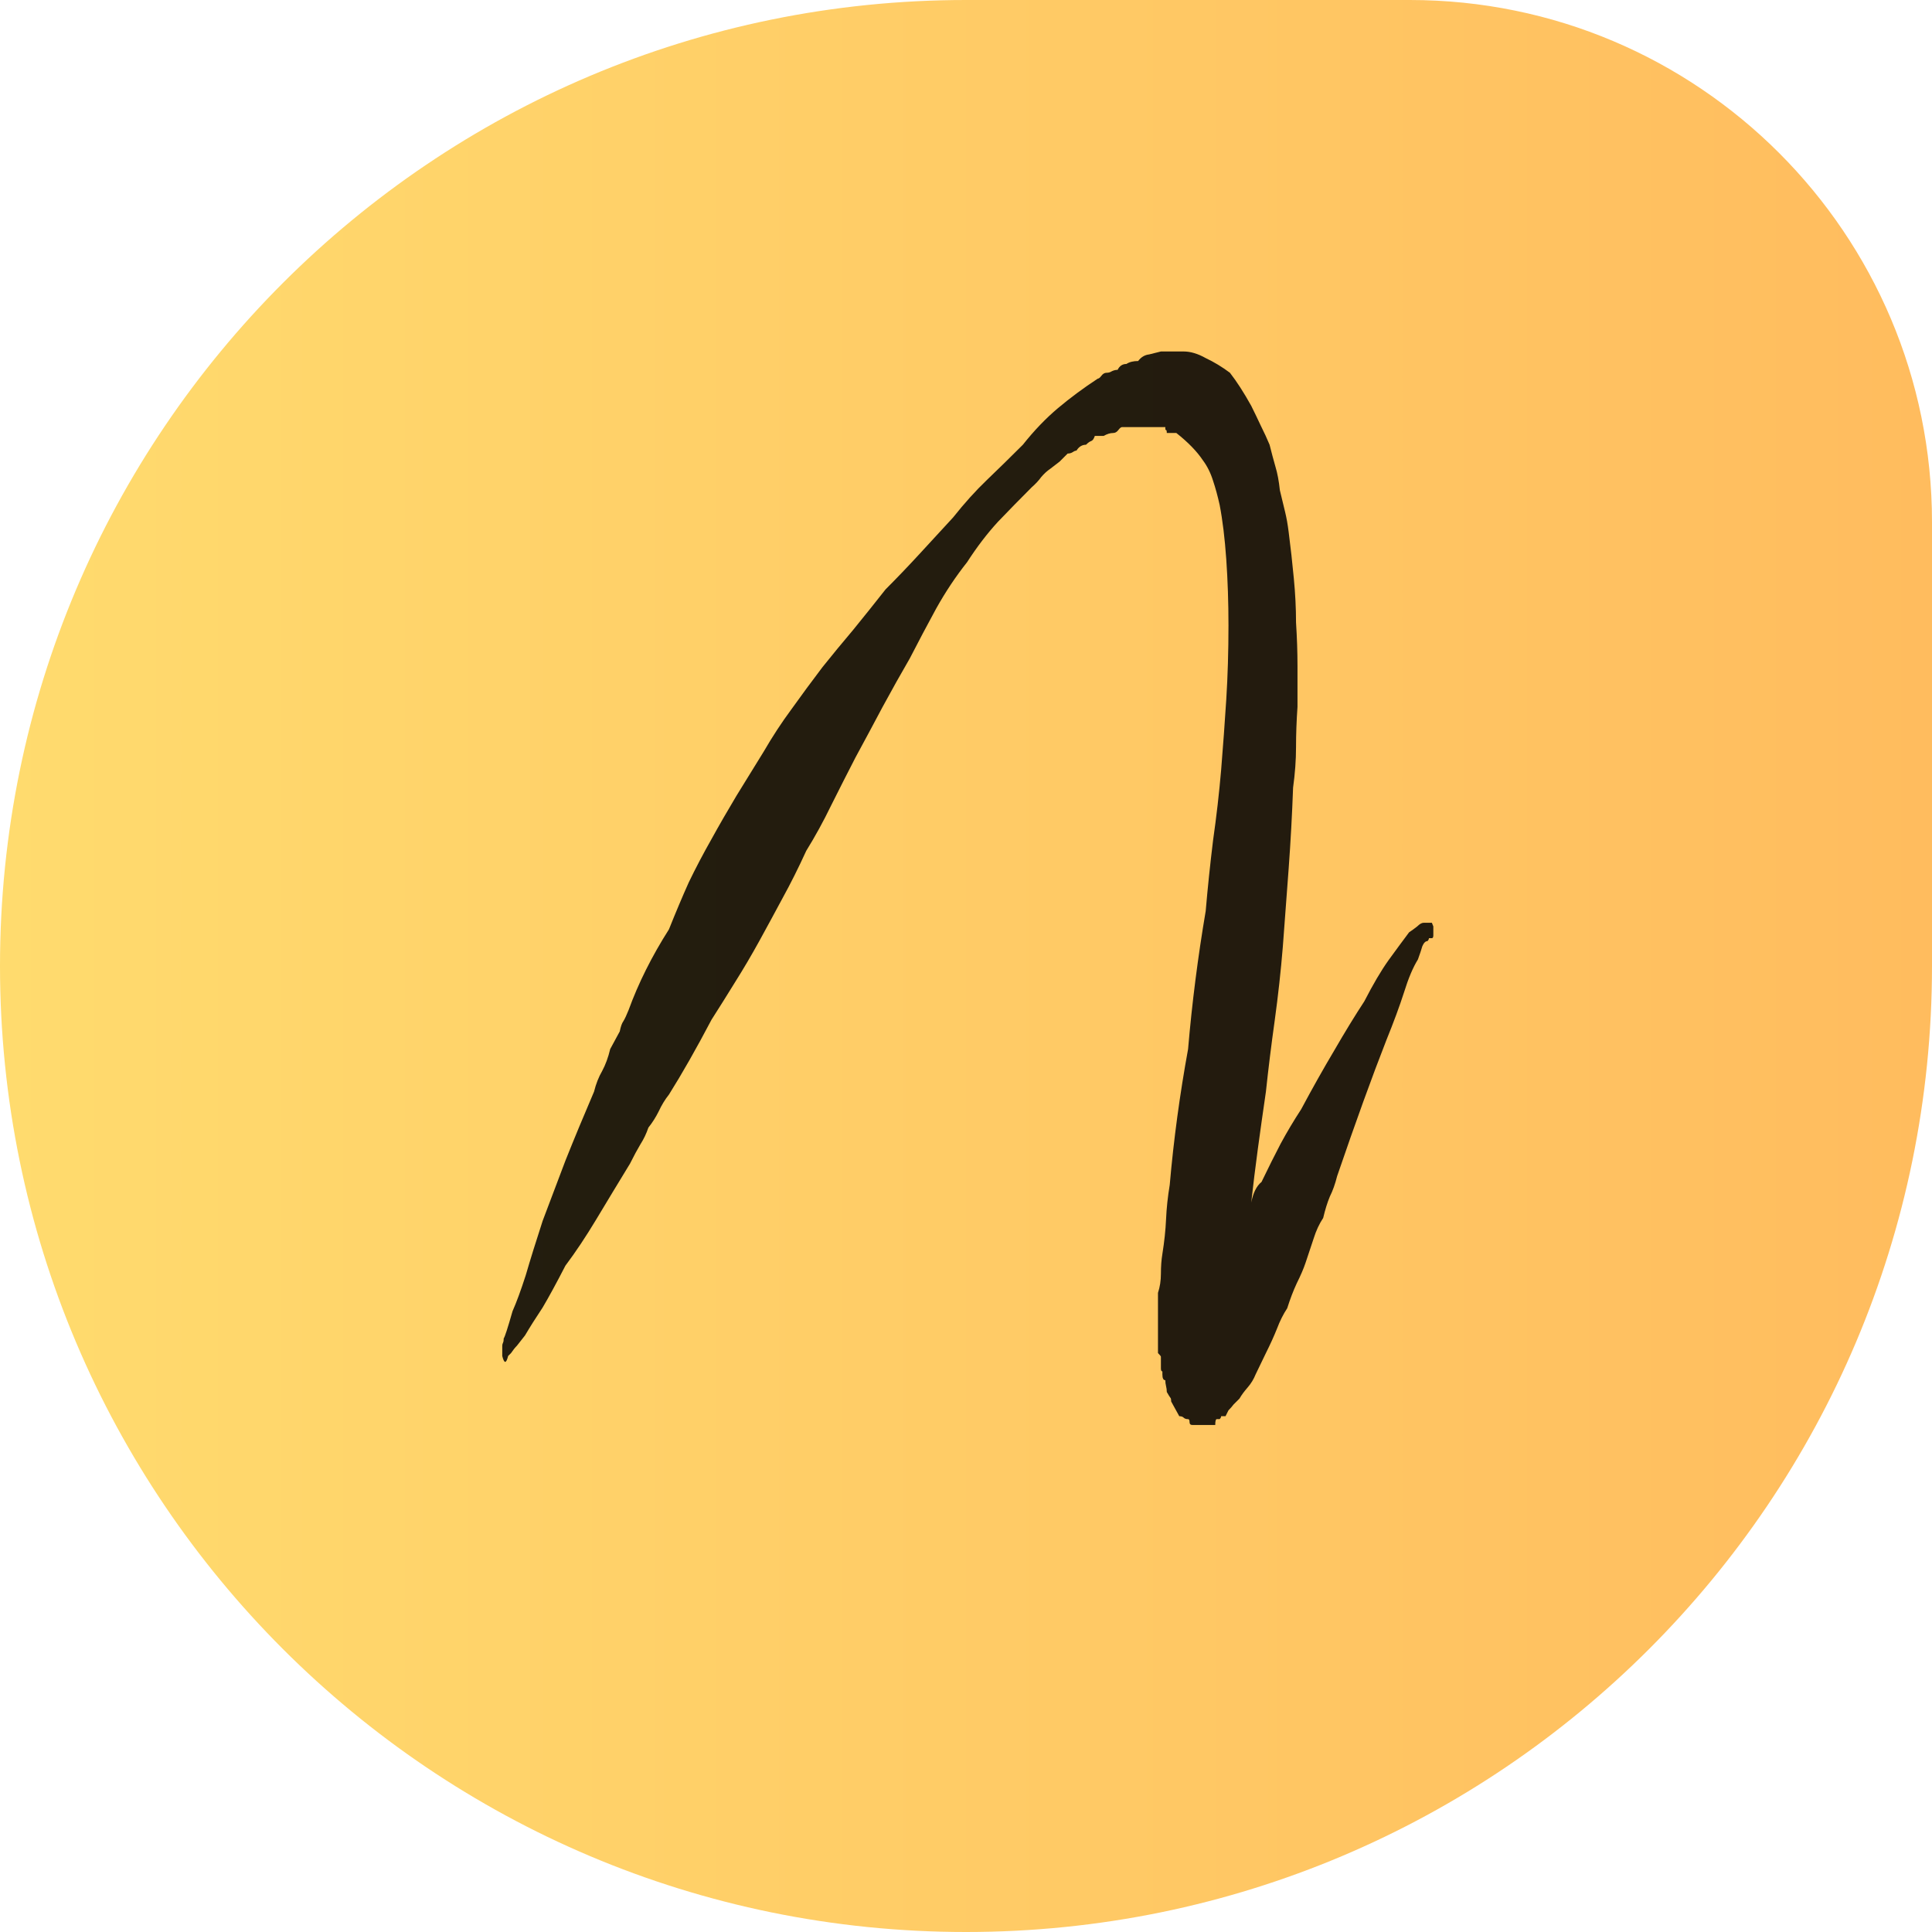
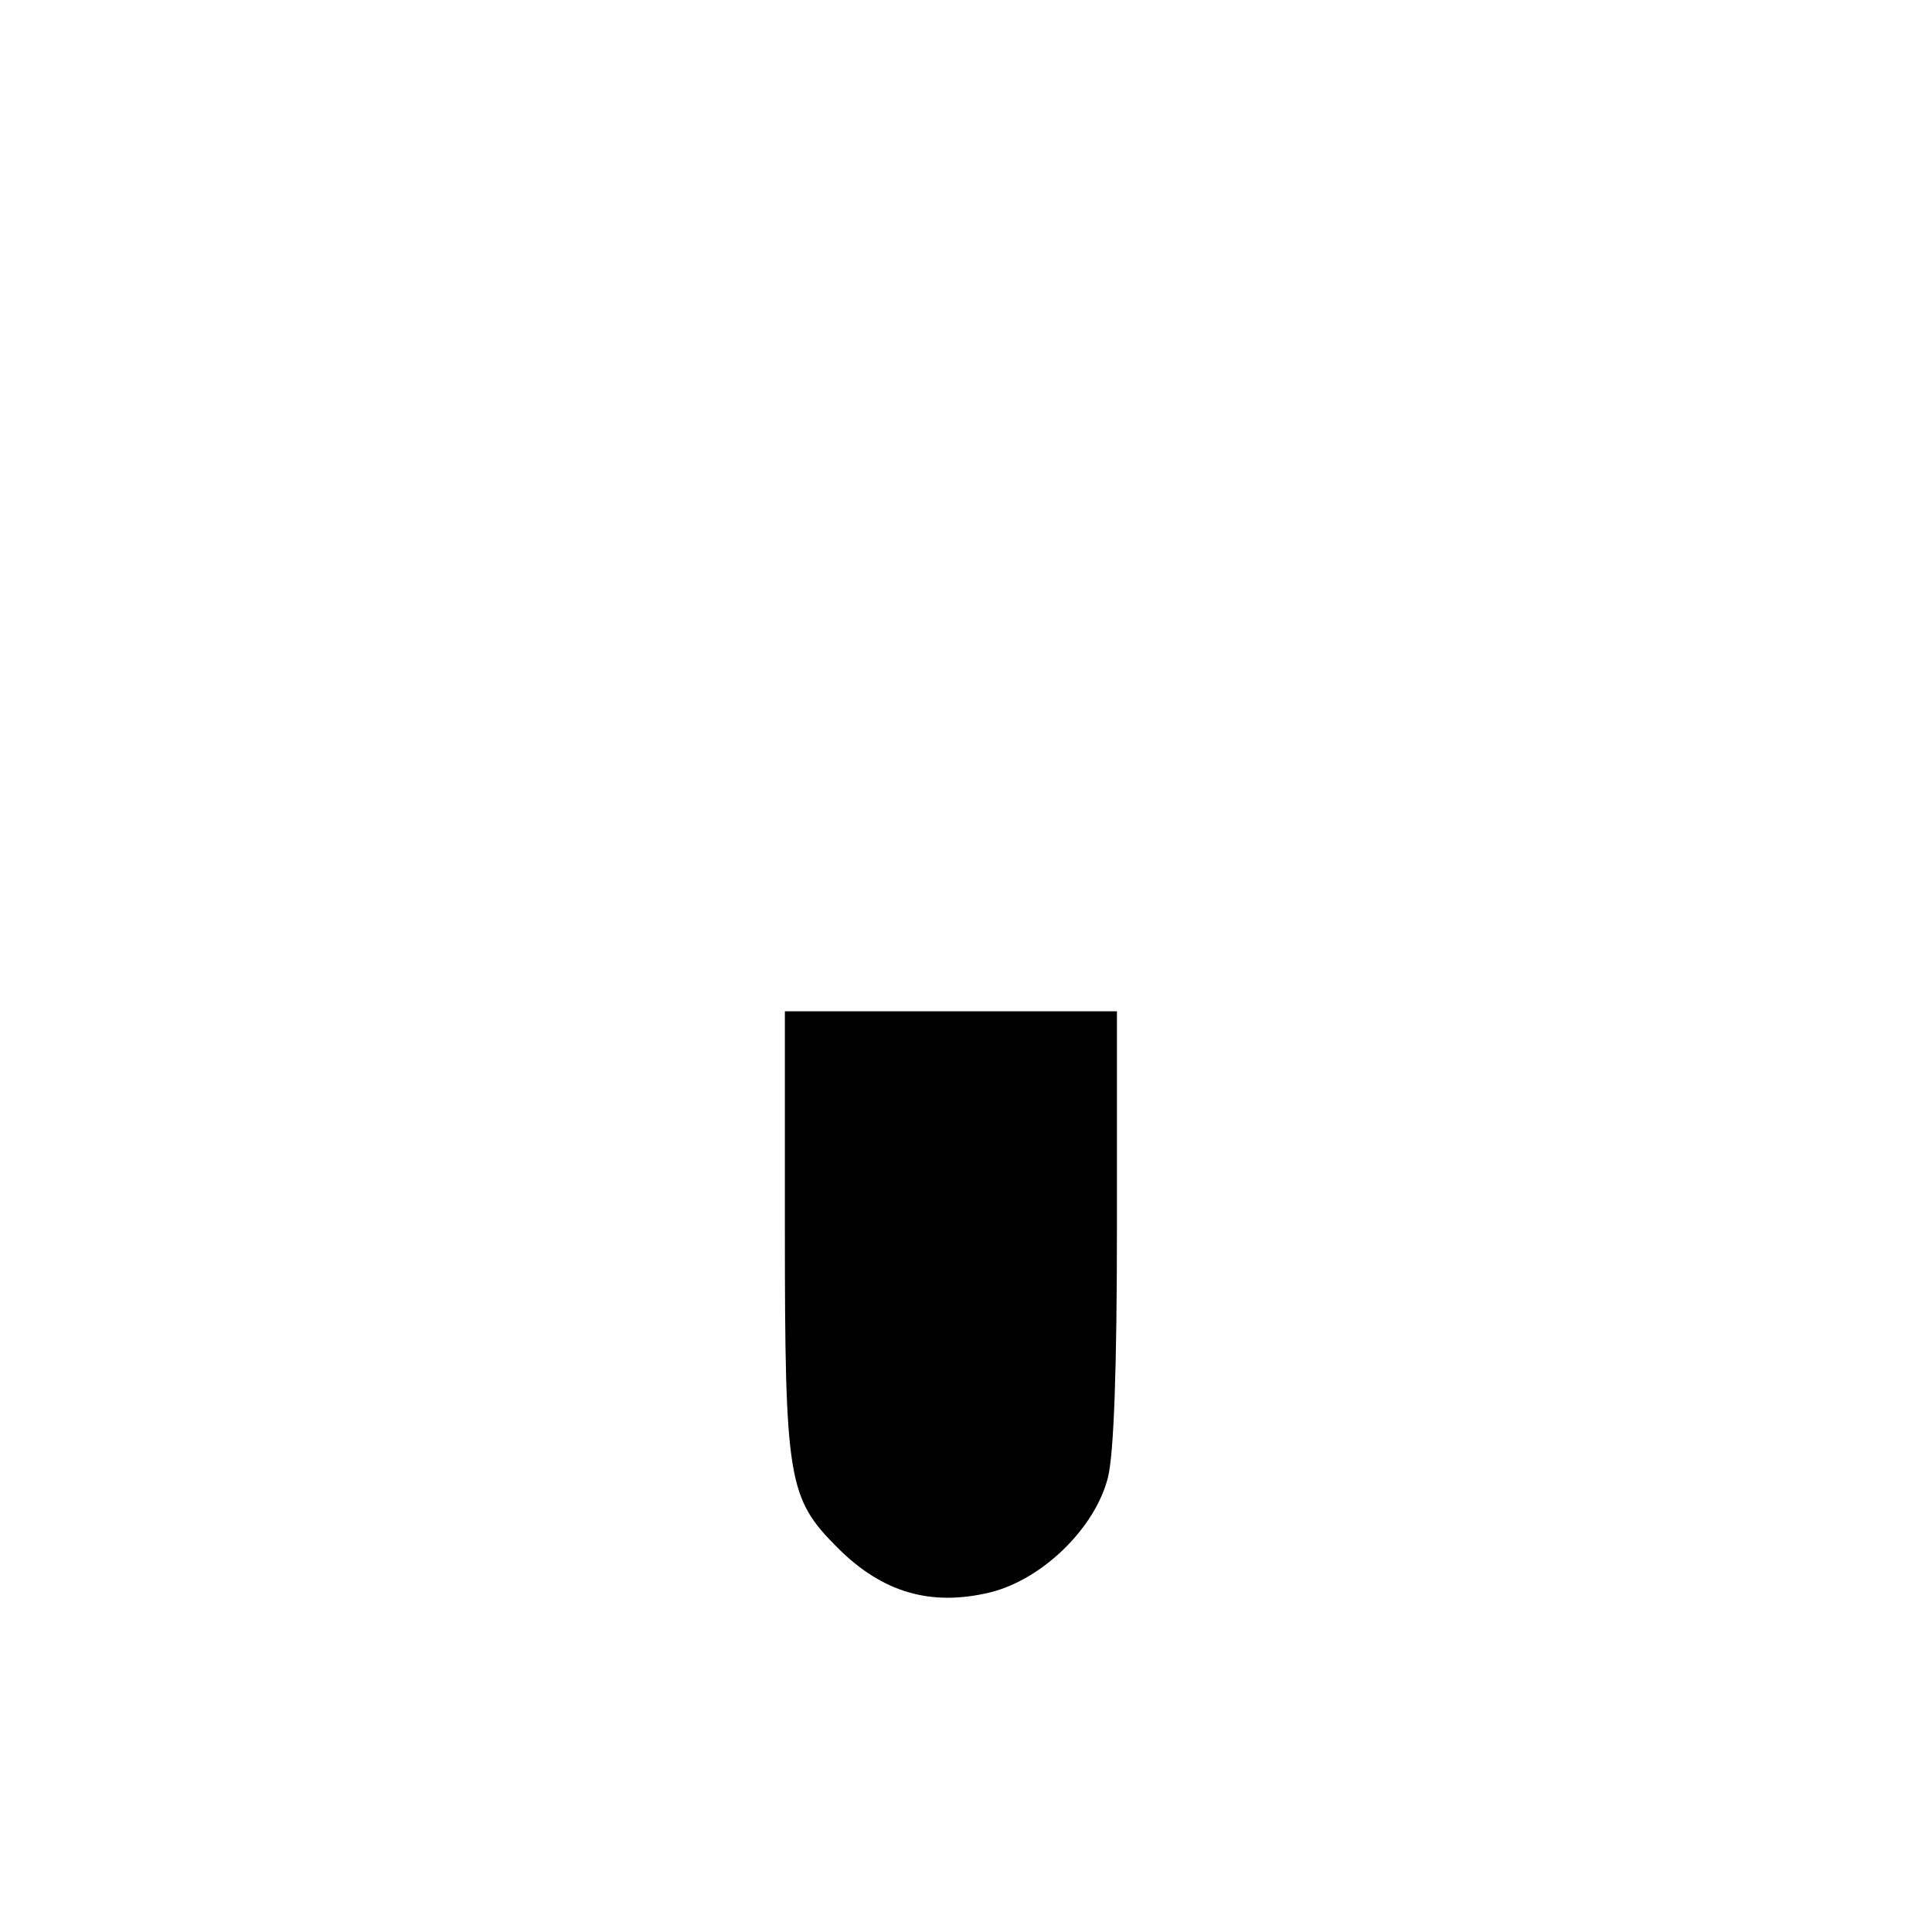
- <svg xmlns="http://www.w3.org/2000/svg" width="185" height="185" viewBox="0 0 185 185" fill="none">
-   <path d="M0 92.5C0 41.414 41.414 0 92.5 0H135C162.614 0 185 22.386 185 50V92.5C185 143.586 143.586 185 92.5 185V185C41.414 185 0 143.586 0 92.5V92.5Z" fill="url(#paint0_linear_13_13)" />
-   <path d="M137.109 88.359C137.109 88.359 137.156 88.477 137.25 88.711V88.992C137.25 89.18 137.25 89.367 137.25 89.555C137.25 89.742 137.203 89.836 137.109 89.836H136.828C136.828 89.93 136.781 90.023 136.688 90.117C136.5 90.117 136.336 90.281 136.195 90.609C136.102 90.938 135.961 91.359 135.773 91.875C135.305 92.625 134.859 93.68 134.438 95.039C134.016 96.352 133.453 97.875 132.75 99.609C131.391 103.078 129.82 107.414 128.039 112.617C127.852 113.367 127.617 114.023 127.336 114.586C127.102 115.148 126.891 115.828 126.703 116.625C126.328 117.188 126.023 117.844 125.789 118.594C125.555 119.297 125.297 120.07 125.016 120.914C124.828 121.477 124.547 122.133 124.172 122.883C123.844 123.586 123.539 124.383 123.258 125.273C122.883 125.836 122.555 126.492 122.273 127.242C121.992 127.945 121.641 128.719 121.219 129.562L120.234 131.602C120.047 132.07 119.789 132.492 119.461 132.867C119.133 133.242 118.875 133.594 118.688 133.922C118.5 134.109 118.312 134.297 118.125 134.484C117.984 134.672 117.82 134.859 117.633 135.047L117.352 135.609H116.93C116.93 135.703 116.883 135.797 116.789 135.891H116.508C116.414 135.891 116.367 136.078 116.367 136.453H116.086H115.945H115.664H115.453H115.172H114.75H114.609H114.188C114 136.453 113.906 136.359 113.906 136.172C113.906 135.984 113.859 135.891 113.766 135.891C113.578 135.891 113.438 135.844 113.344 135.75C113.25 135.656 113.109 135.609 112.922 135.609L112.148 134.203C112.148 134.016 112.125 133.898 112.078 133.852C112.031 133.805 111.914 133.617 111.727 133.289C111.727 133.102 111.703 132.914 111.656 132.727C111.609 132.539 111.586 132.352 111.586 132.164C111.398 132.164 111.305 131.977 111.305 131.602V131.32C111.211 131.32 111.164 131.227 111.164 131.039V130.758C111.164 130.289 111.164 130.008 111.164 129.914C111.164 129.867 111.07 129.75 110.883 129.562V129V128.719V125.555V123.797C111.07 123.234 111.164 122.625 111.164 121.969C111.164 121.266 111.211 120.633 111.305 120.07C111.492 118.898 111.609 117.797 111.656 116.766C111.703 115.688 111.82 114.586 112.008 113.461C112.383 109.148 112.969 104.812 113.766 100.453C113.953 98.25 114.188 96.047 114.469 93.844C114.75 91.641 115.078 89.438 115.453 87.234C115.641 85.031 115.875 82.781 116.156 80.484C116.484 78.188 116.742 75.938 116.93 73.734C117.117 71.438 117.281 69.188 117.422 66.984C117.562 64.734 117.633 62.367 117.633 59.883C117.633 57.68 117.562 55.57 117.422 53.555C117.281 51.539 117.07 49.805 116.789 48.352C116.602 47.508 116.391 46.734 116.156 46.031C115.922 45.281 115.594 44.625 115.172 44.062C114.609 43.219 113.766 42.352 112.641 41.461H111.727C111.727 41.273 111.703 41.18 111.656 41.18C111.609 41.18 111.586 41.133 111.586 41.039V40.898H111.164H110.32H109.406H108.562H107.438C107.344 40.898 107.227 40.992 107.086 41.18C106.945 41.367 106.781 41.461 106.594 41.461C106.312 41.461 106.008 41.555 105.68 41.742H104.836C104.742 42.023 104.625 42.188 104.484 42.234C104.344 42.281 104.18 42.398 103.992 42.586C103.617 42.586 103.312 42.773 103.078 43.148C102.984 43.148 102.867 43.195 102.727 43.289C102.586 43.383 102.422 43.43 102.234 43.43C101.953 43.711 101.695 43.969 101.461 44.203C101.227 44.391 100.922 44.625 100.547 44.906C100.266 45.094 99.984 45.352 99.703 45.68C99.469 46.008 99.164 46.336 98.789 46.664C97.711 47.742 96.633 48.844 95.555 49.969C94.523 51.094 93.539 52.383 92.602 53.836C91.523 55.195 90.539 56.672 89.648 58.266C88.805 59.812 87.961 61.406 87.117 63.047C86.273 64.5 85.406 66.047 84.516 67.688C83.672 69.281 82.805 70.898 81.914 72.539C81.164 73.992 80.391 75.516 79.594 77.109C78.844 78.656 78.047 80.109 77.203 81.469C76.453 83.109 75.703 84.609 74.953 85.969C74.25 87.281 73.5 88.664 72.703 90.117C71.953 91.477 71.18 92.789 70.383 94.055C69.633 95.273 68.883 96.469 68.133 97.641C66.68 100.406 65.32 102.797 64.055 104.812C63.68 105.281 63.352 105.82 63.07 106.43C62.789 106.992 62.461 107.508 62.086 107.977C61.898 108.539 61.641 109.078 61.312 109.594C61.031 110.062 60.703 110.672 60.328 111.422C59.156 113.344 58.078 115.125 57.094 116.766C56.109 118.406 55.125 119.883 54.141 121.195C53.297 122.836 52.57 124.172 51.961 125.203C51.305 126.188 50.742 127.078 50.273 127.875C49.898 128.344 49.641 128.672 49.5 128.859C49.312 129.047 49.125 129.281 48.938 129.562L48.656 129.844C48.469 130.594 48.281 130.594 48.094 129.844V129V128.859C48.094 128.766 48.117 128.672 48.164 128.578C48.211 128.484 48.234 128.344 48.234 128.156C48.328 128.062 48.609 127.195 49.078 125.555C49.453 124.711 49.875 123.562 50.344 122.109C50.766 120.656 51.305 118.922 51.961 116.906C52.617 115.172 53.344 113.25 54.141 111.141C54.984 109.031 55.898 106.828 56.883 104.531C57.07 103.781 57.328 103.125 57.656 102.562C57.984 101.953 58.242 101.25 58.43 100.453L59.344 98.766C59.438 98.297 59.555 97.969 59.695 97.781C59.836 97.547 60 97.195 60.188 96.727C61.125 94.148 62.414 91.57 64.055 88.992C64.711 87.352 65.344 85.852 65.953 84.492C66.609 83.133 67.336 81.75 68.133 80.344C68.883 78.984 69.68 77.602 70.523 76.195C71.414 74.742 72.281 73.336 73.125 71.977C73.969 70.523 74.859 69.164 75.797 67.898C76.734 66.586 77.719 65.25 78.75 63.891C79.688 62.719 80.672 61.523 81.703 60.305C82.734 59.039 83.766 57.75 84.797 56.438C85.875 55.359 86.953 54.234 88.031 53.062C89.156 51.844 90.234 50.672 91.266 49.547C92.344 48.188 93.422 46.992 94.5 45.961C95.625 44.883 96.773 43.758 97.945 42.586C99.023 41.227 100.148 40.055 101.32 39.07C102.492 38.086 103.758 37.148 105.117 36.258C105.211 36.258 105.328 36.164 105.469 35.977C105.609 35.789 105.773 35.695 105.961 35.695C106.148 35.695 106.312 35.648 106.453 35.555C106.641 35.461 106.828 35.414 107.016 35.414C107.203 35.039 107.484 34.852 107.859 34.852C108.141 34.664 108.516 34.57 108.984 34.57C109.266 34.195 109.617 33.984 110.039 33.938L111.164 33.656H111.305H111.586H112.008H113.344C114 33.656 114.703 33.867 115.453 34.289C116.25 34.664 117.023 35.133 117.773 35.695C118.43 36.539 119.109 37.594 119.812 38.859C120.094 39.422 120.398 40.055 120.727 40.758C121.055 41.414 121.336 42.023 121.57 42.586C121.758 43.336 121.945 44.039 122.133 44.695C122.32 45.305 122.461 46.055 122.555 46.945C122.742 47.695 122.906 48.375 123.047 48.984C123.188 49.547 123.305 50.203 123.398 50.953C123.586 52.406 123.75 53.883 123.891 55.383C124.031 56.836 124.102 58.242 124.102 59.602C124.195 61.055 124.242 62.438 124.242 63.75C124.242 65.016 124.242 66.328 124.242 67.688C124.148 69.047 124.102 70.336 124.102 71.555C124.102 72.773 124.008 74.062 123.82 75.422C123.727 78 123.586 80.578 123.398 83.156C123.211 85.688 123.023 88.195 122.836 90.68C122.648 92.977 122.391 95.32 122.062 97.711C121.734 100.055 121.453 102.328 121.219 104.531C120.938 106.453 120.68 108.281 120.445 110.016C120.211 111.75 120 113.461 119.812 115.148C120 114.211 120.328 113.555 120.797 113.18C121.453 111.82 122.062 110.602 122.625 109.523C123.234 108.398 123.891 107.297 124.594 106.219C125.672 104.203 126.727 102.328 127.758 100.594C128.789 98.812 129.75 97.242 130.641 95.883C131.484 94.242 132.258 92.93 132.961 91.945C133.711 90.914 134.367 90.023 134.93 89.273C135.211 89.086 135.469 88.898 135.703 88.711C135.938 88.477 136.148 88.359 136.336 88.359H136.688H136.828H137.109ZM115.031 122.672H114.75H115.031ZM114.75 122.672H114.609H114.75Z" fill="black" fill-opacity="0.86" />
-   <defs>
-     <linearGradient id="paint0_linear_13_13" x1="0" y1="92" x2="185" y2="92" gradientUnits="userSpaceOnUse">
-       <stop stop-color="#FFDB6E" />
-       <stop offset="1" stop-color="#FFBC5E" />
-     </linearGradient>
-   </defs>
+ <svg xmlns="http://www.w3.org/2000/svg" version="1.0" width="256pt" height="256pt" viewBox="0 0 256 256" preserveAspectRatio="xMidYMid meet">
+   <g transform="translate(0,256) scale(0.1,-0.1)" fill="#000000" stroke="none">
+     <path d="M1040 934 c0 -336 4 -359 70 -425 59 -59 123 -78 202 -59 69 17 139 85 156 152 8 31 12 147 12 332 l0 286 -220 0 -220 0 0 -286z" />
+   </g>
</svg>
